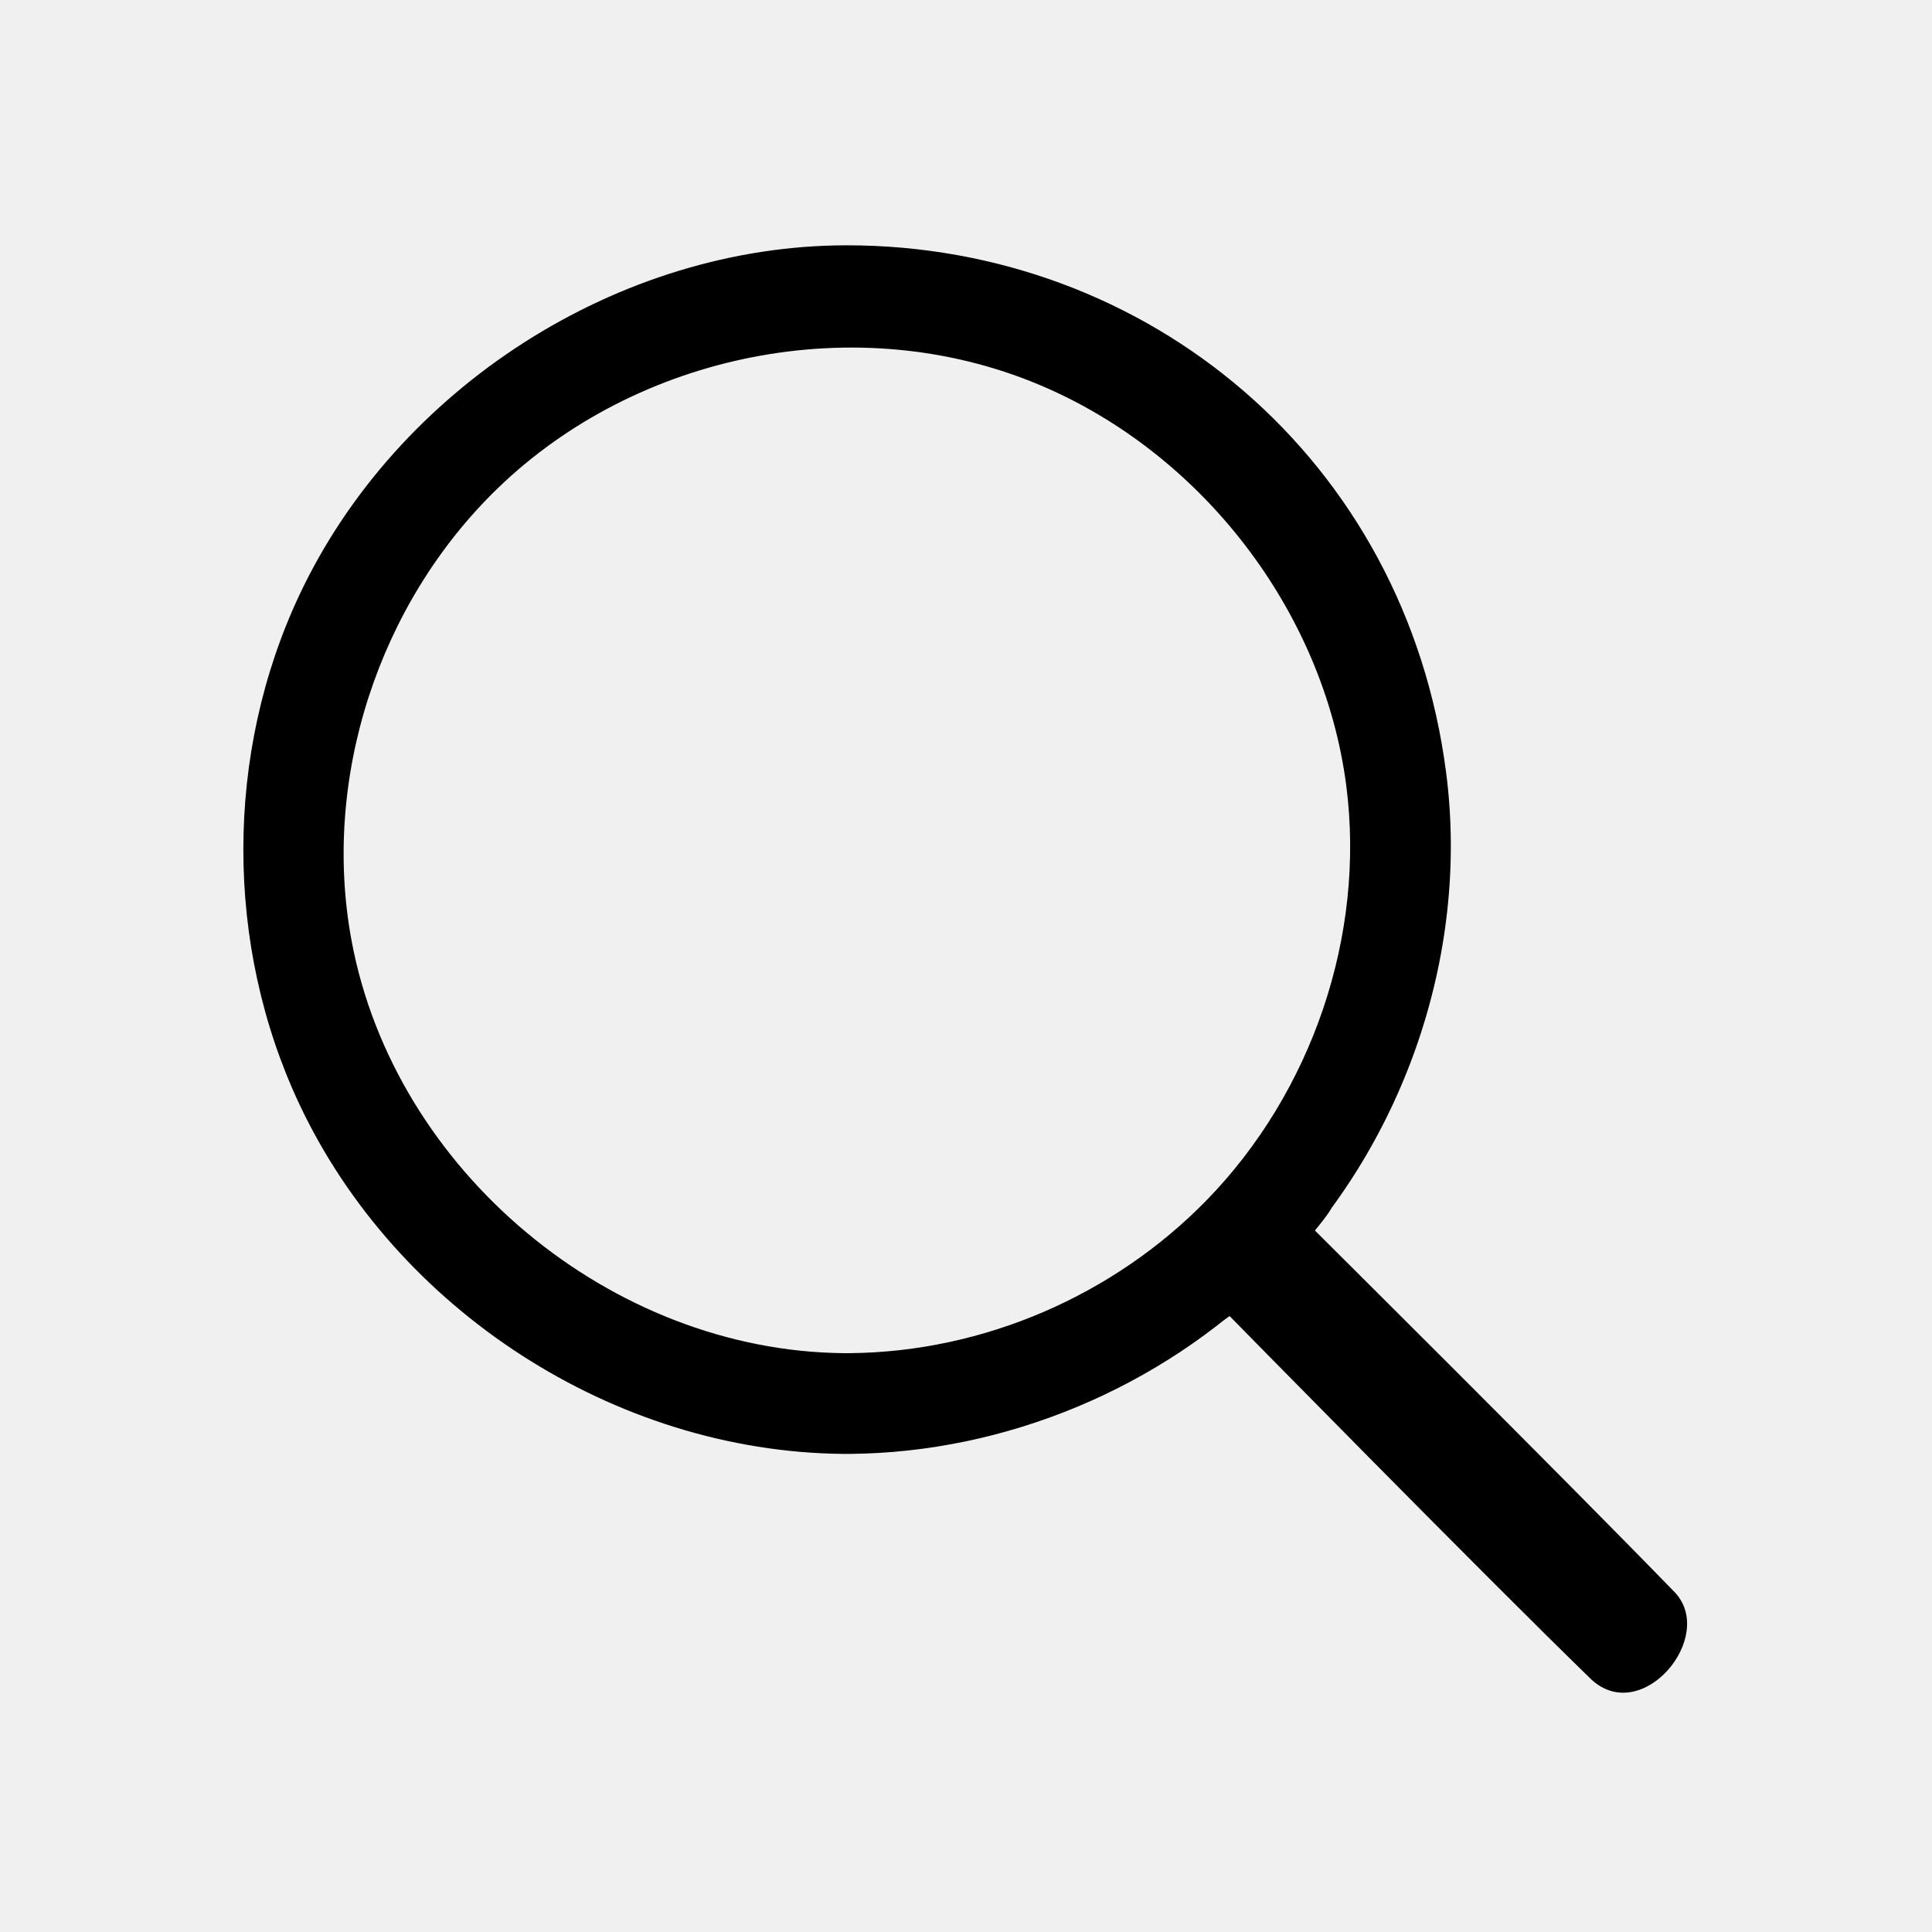
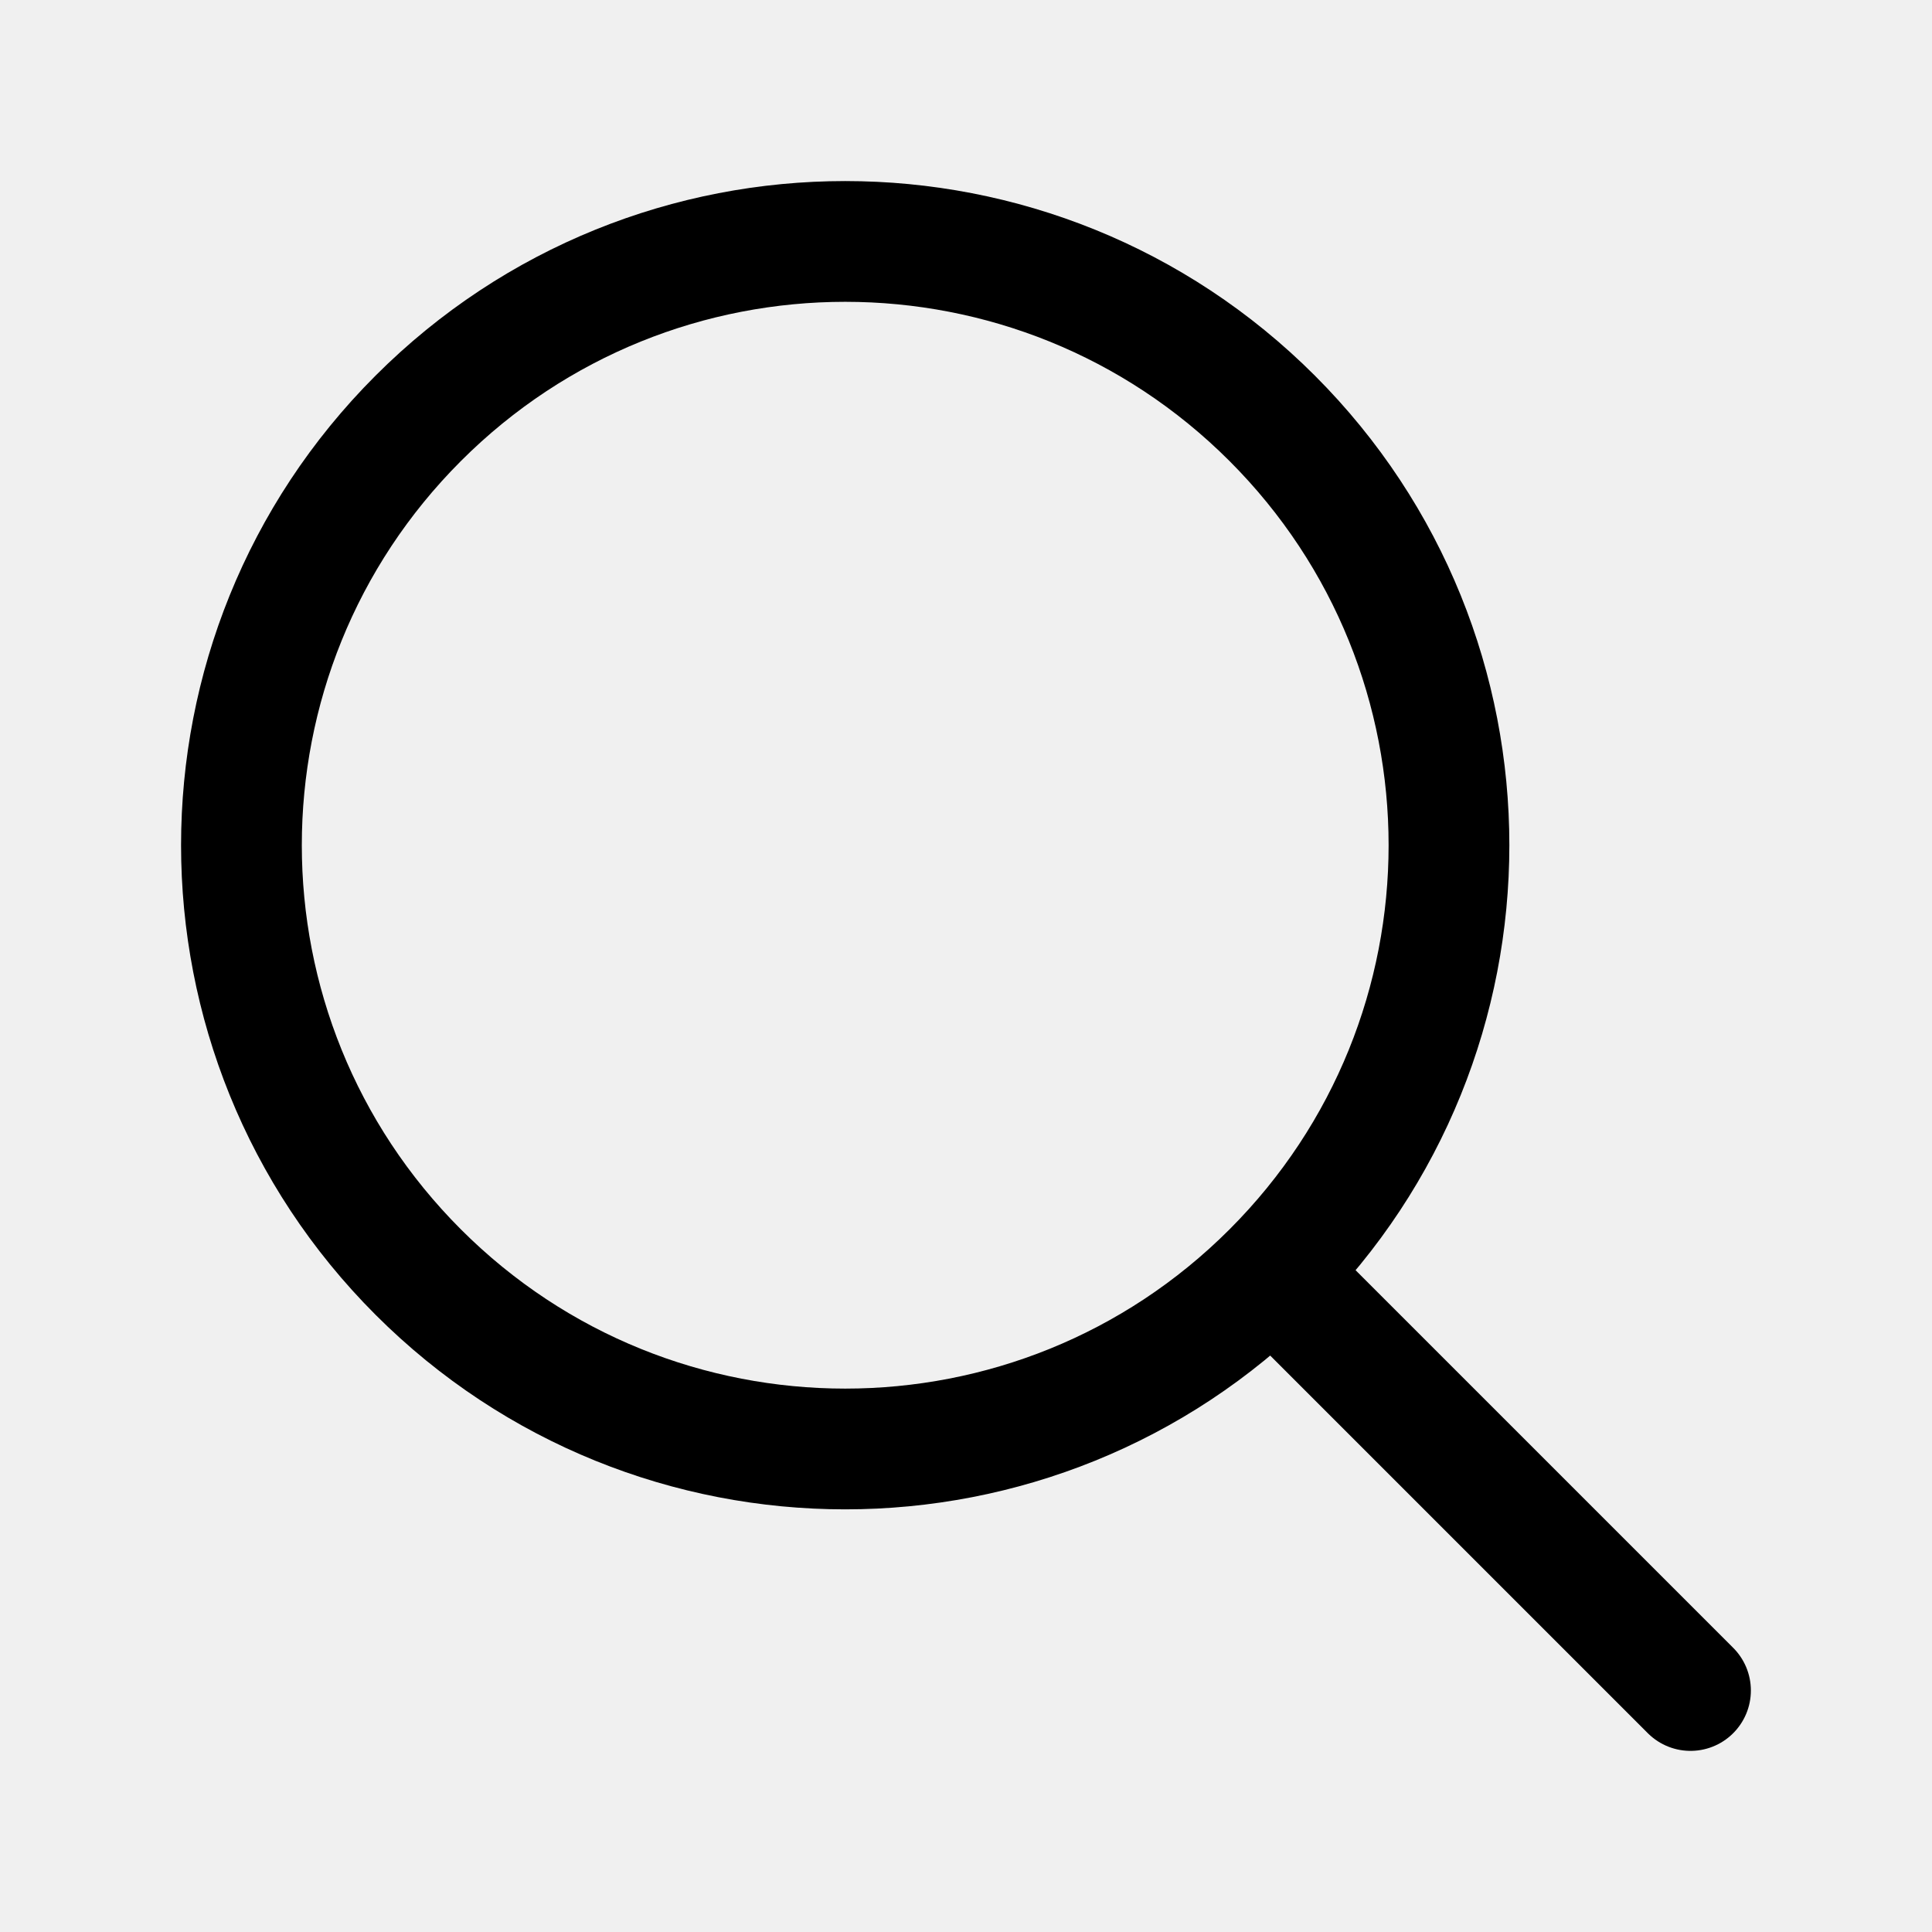
- <svg xmlns="http://www.w3.org/2000/svg" width="64" height="64" viewBox="0 0 64 64" fill="none">
-   <g clip-path="url(#clip0_41_45)">
-     <path fill-rule="evenodd" clip-rule="evenodd" d="M39.94 44.142C36.553 46.649 47.085 35.879 44.088 39.973C44.163 39.967 44.024 40.194 43.558 40.763C43.558 40.763 51.562 48.713 55.491 52.759C56.855 54.234 54.394 57.178 52.722 55.641C49.164 52.189 40.745 43.61 40.732 43.596L39.94 44.142Z" fill="black" />
-     <path d="M28.179 48.162C33.329 48.112 38.427 45.979 42.093 42.356C46.447 38.053 48.689 31.687 47.907 25.609C46.567 15.194 38.005 8.126 28.051 8.126C20.488 8.126 13.138 12.857 9.914 19.717C7.446 24.969 7.441 31.31 9.914 36.571C13.115 43.383 20.345 48.089 27.922 48.162C28.008 48.162 28.094 48.162 28.179 48.162ZM27.943 44.825C20.252 44.751 13.076 38.803 11.649 31.177C10.643 25.801 12.542 19.983 16.498 16.165C21.116 11.706 28.375 10.213 34.411 12.74C39.811 15.001 43.853 20.251 44.598 26.035C45.236 30.993 43.457 36.189 39.961 39.768C36.894 42.908 32.593 44.782 28.158 44.825C28.086 44.825 28.015 44.825 27.943 44.825Z" fill="black" />
-   </g>
-   <defs>
-     <clipPath id="clip0_41_45">
-       <rect width="64" height="64" fill="white" />
-     </clipPath>
-   </defs>
+ <svg xmlns="http://www.w3.org/2000/svg" fill="none" viewBox="0 0 24 24" stroke-width="1.5" stroke="currentColor" class="w-6 h-6">
+   <path stroke-linecap="round" stroke-linejoin="round" d="M21 21l-5.197-5.197m0 0A7.5 7.5 0 105.196 5.196a7.5 7.5 0 0010.607 10.607z" />
</svg>
